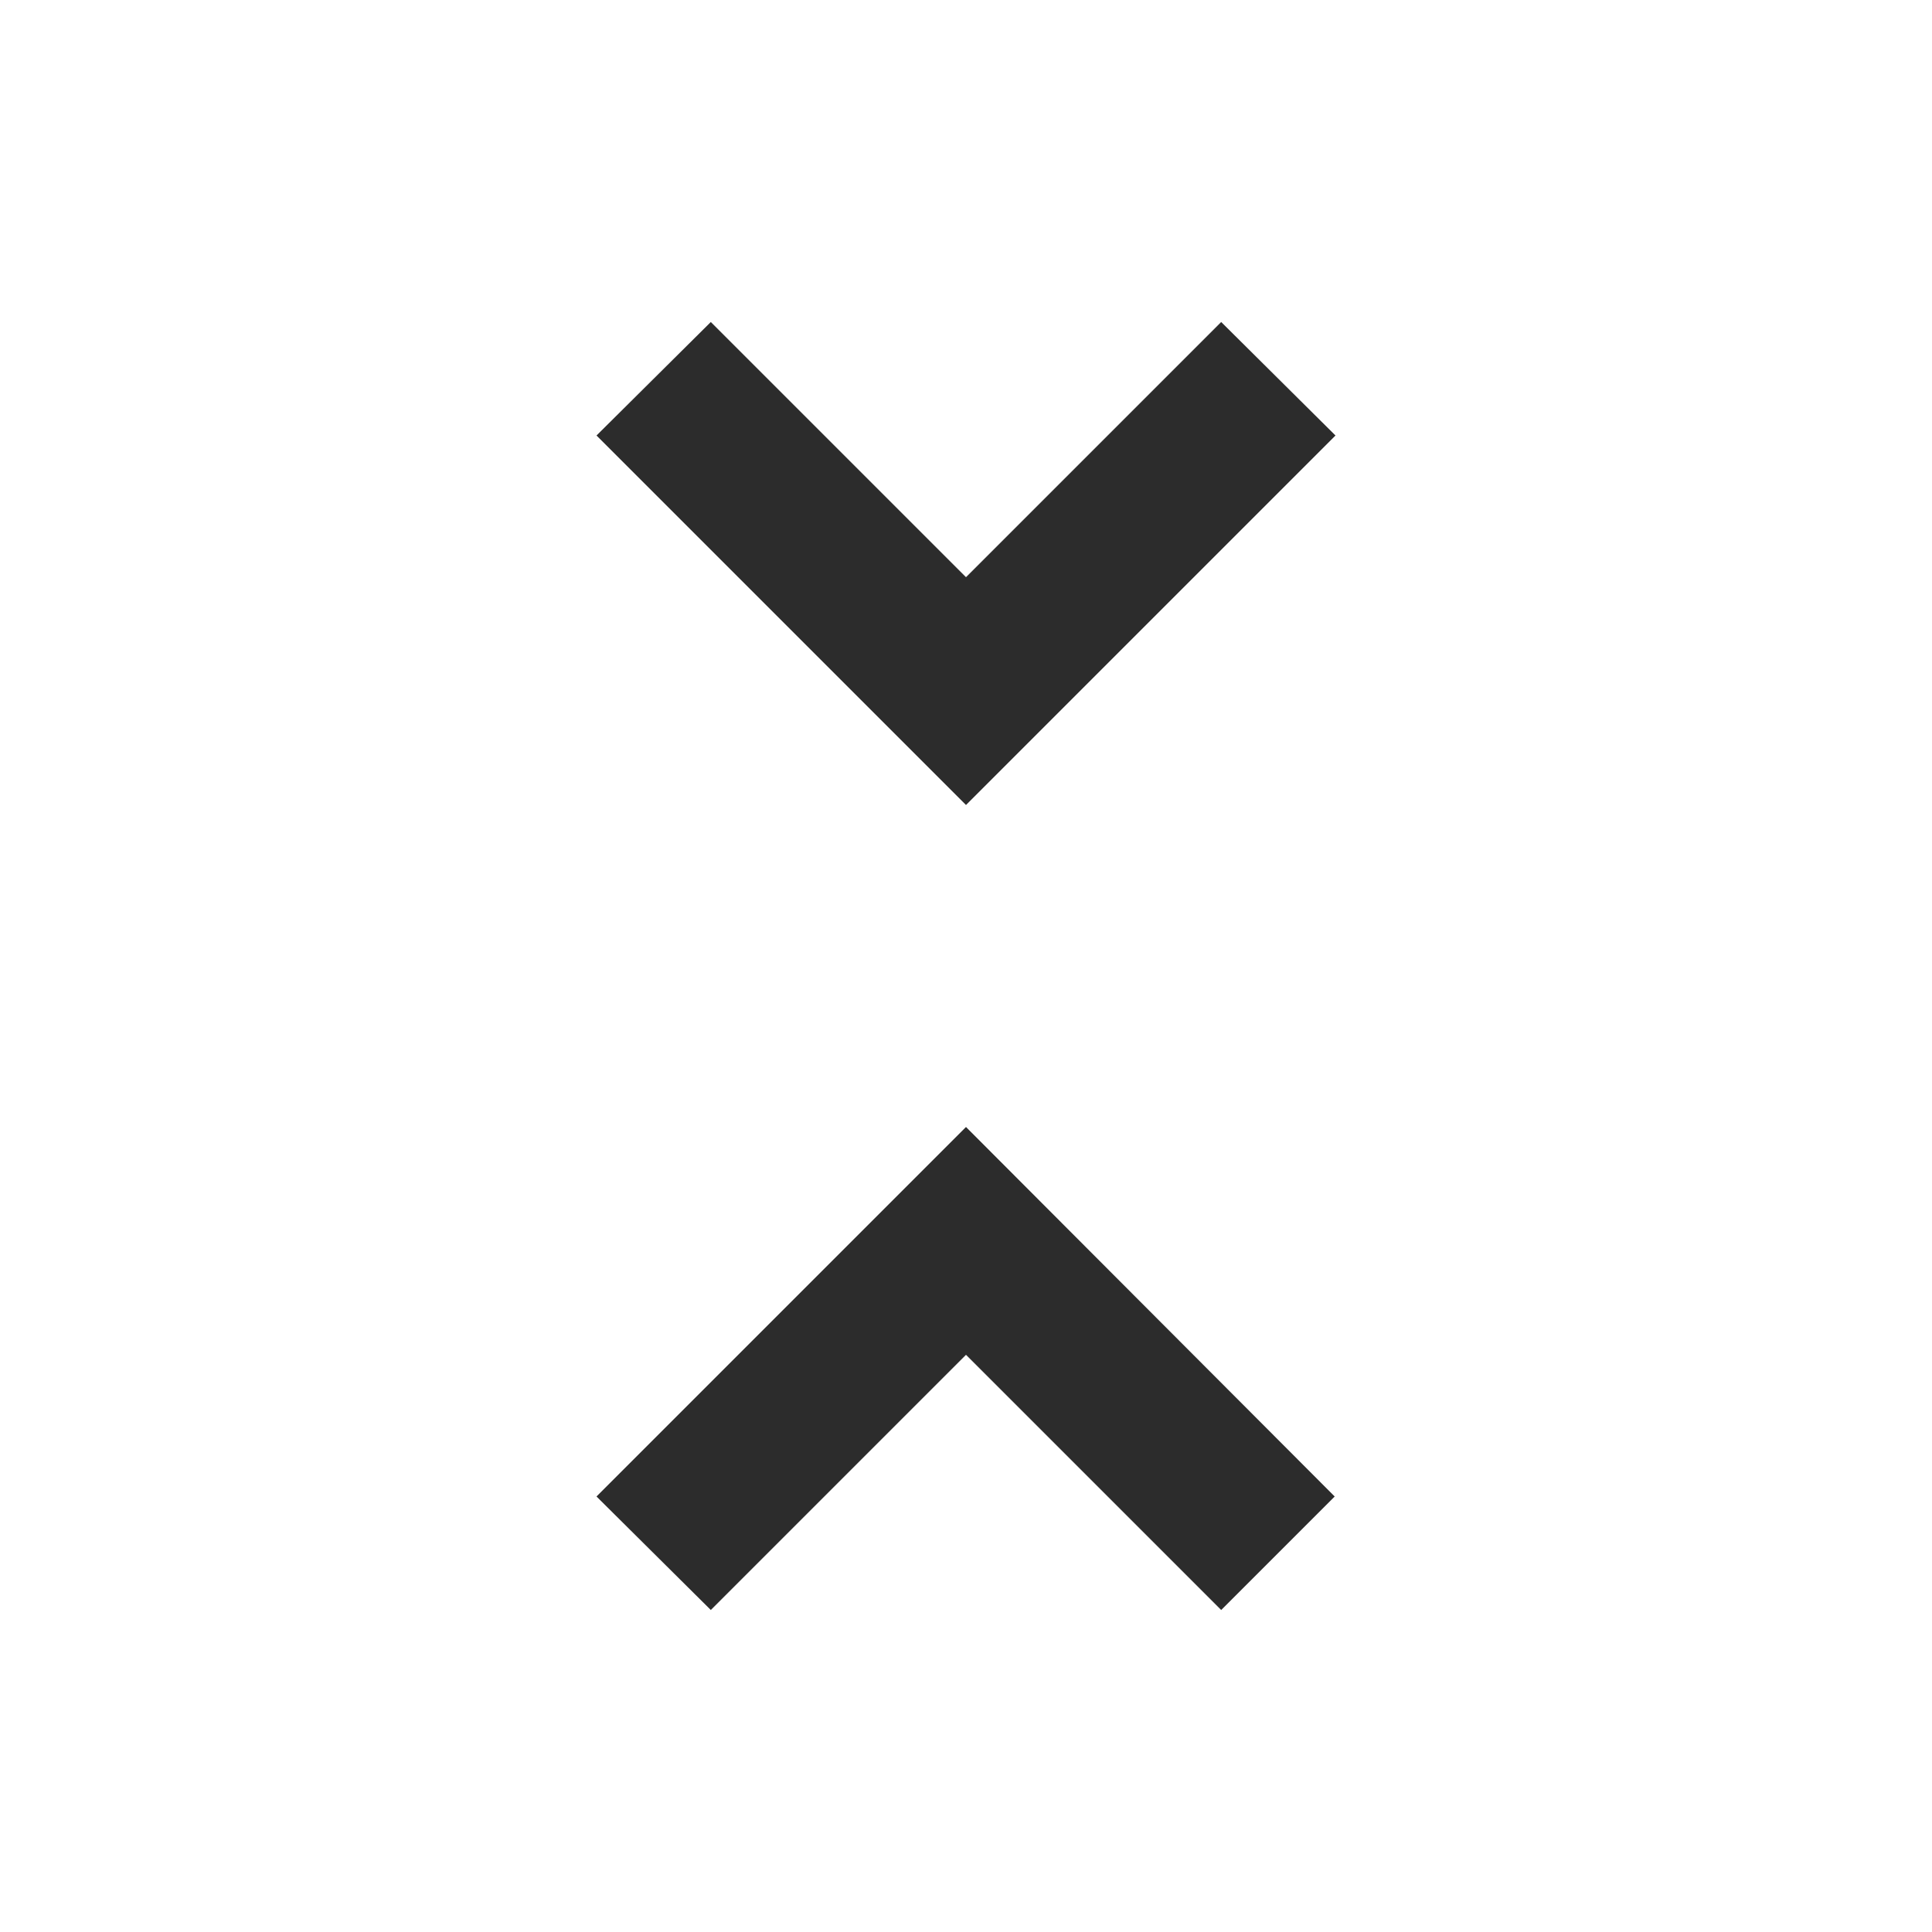
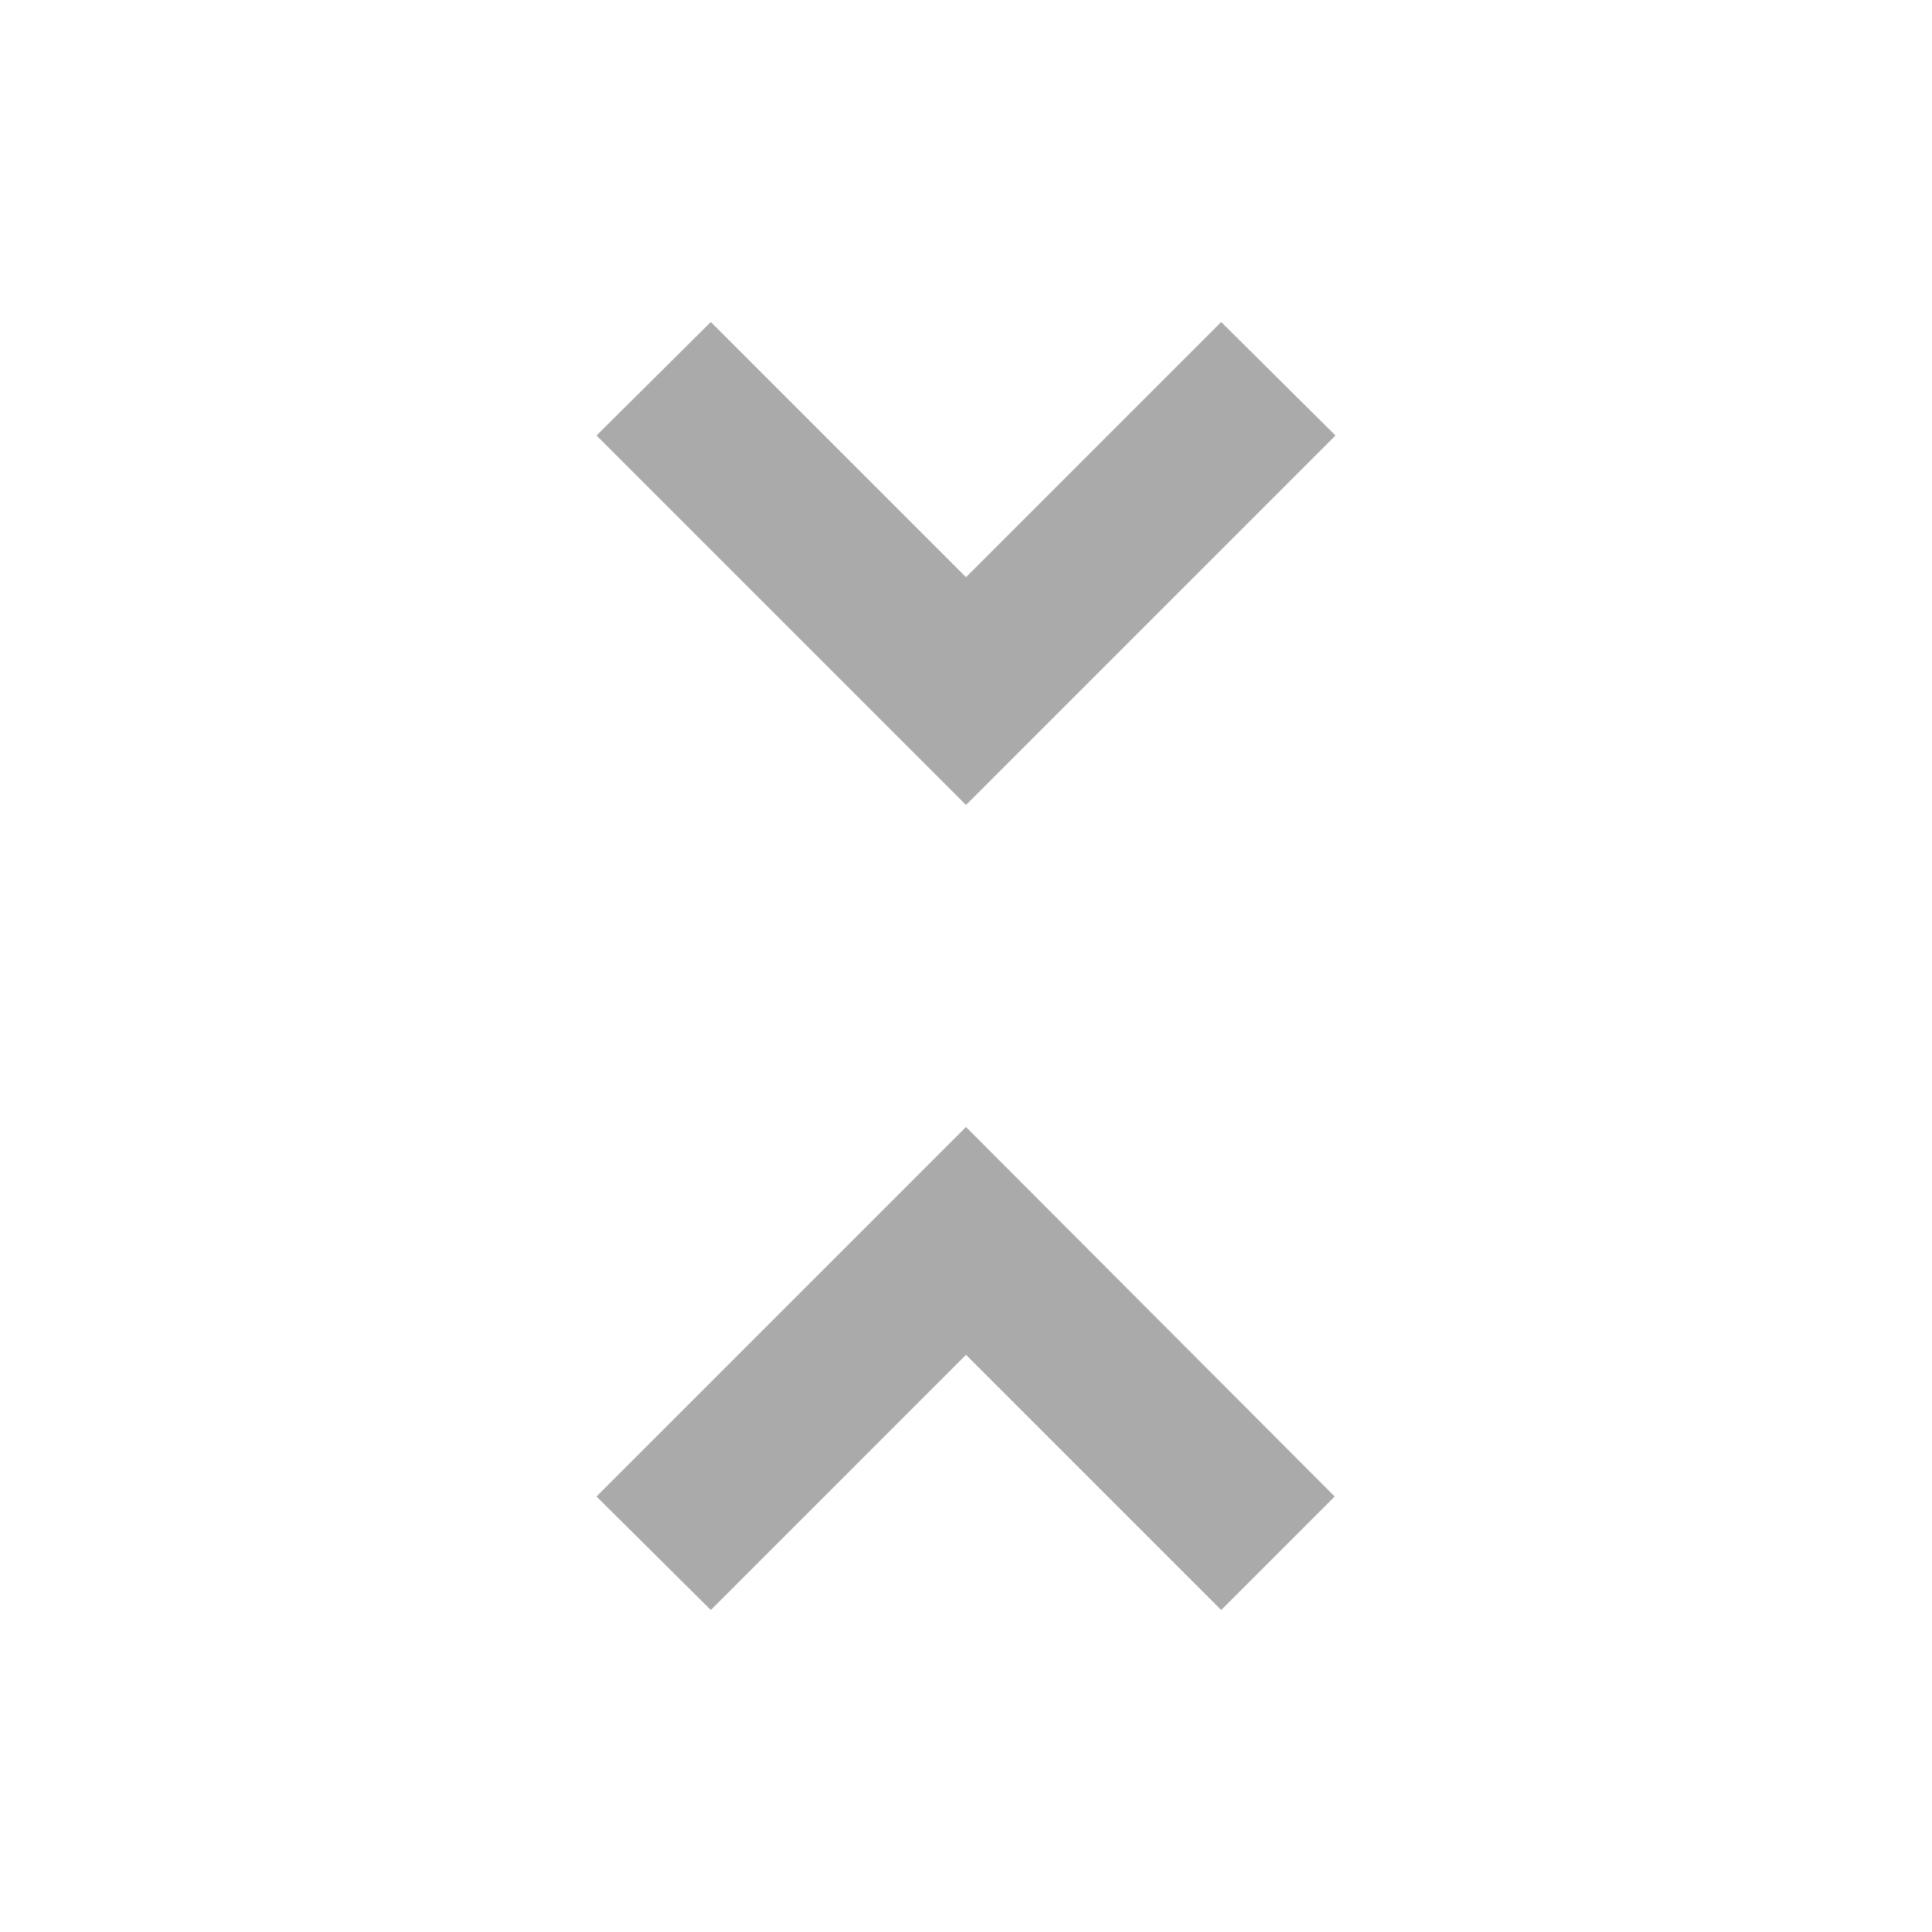
- <svg xmlns="http://www.w3.org/2000/svg" fill="#2c2c2c" height="24" viewBox="0 0 24 24" width="24">
+ <svg xmlns="http://www.w3.org/2000/svg" fill="#aaaaaa" height="24" viewBox="0 0 24 24" width="24">
  <path d="M0 0h24v24H0z" fill="none" />
  <path d="M7.41 18.59L8.83 20 12 16.83 15.17 20l1.41-1.41L12 14l-4.59 4.59zm9.18-13.18L15.17 4 12 7.17 8.83 4 7.41 5.41 12 10l4.59-4.59z" />
</svg>
